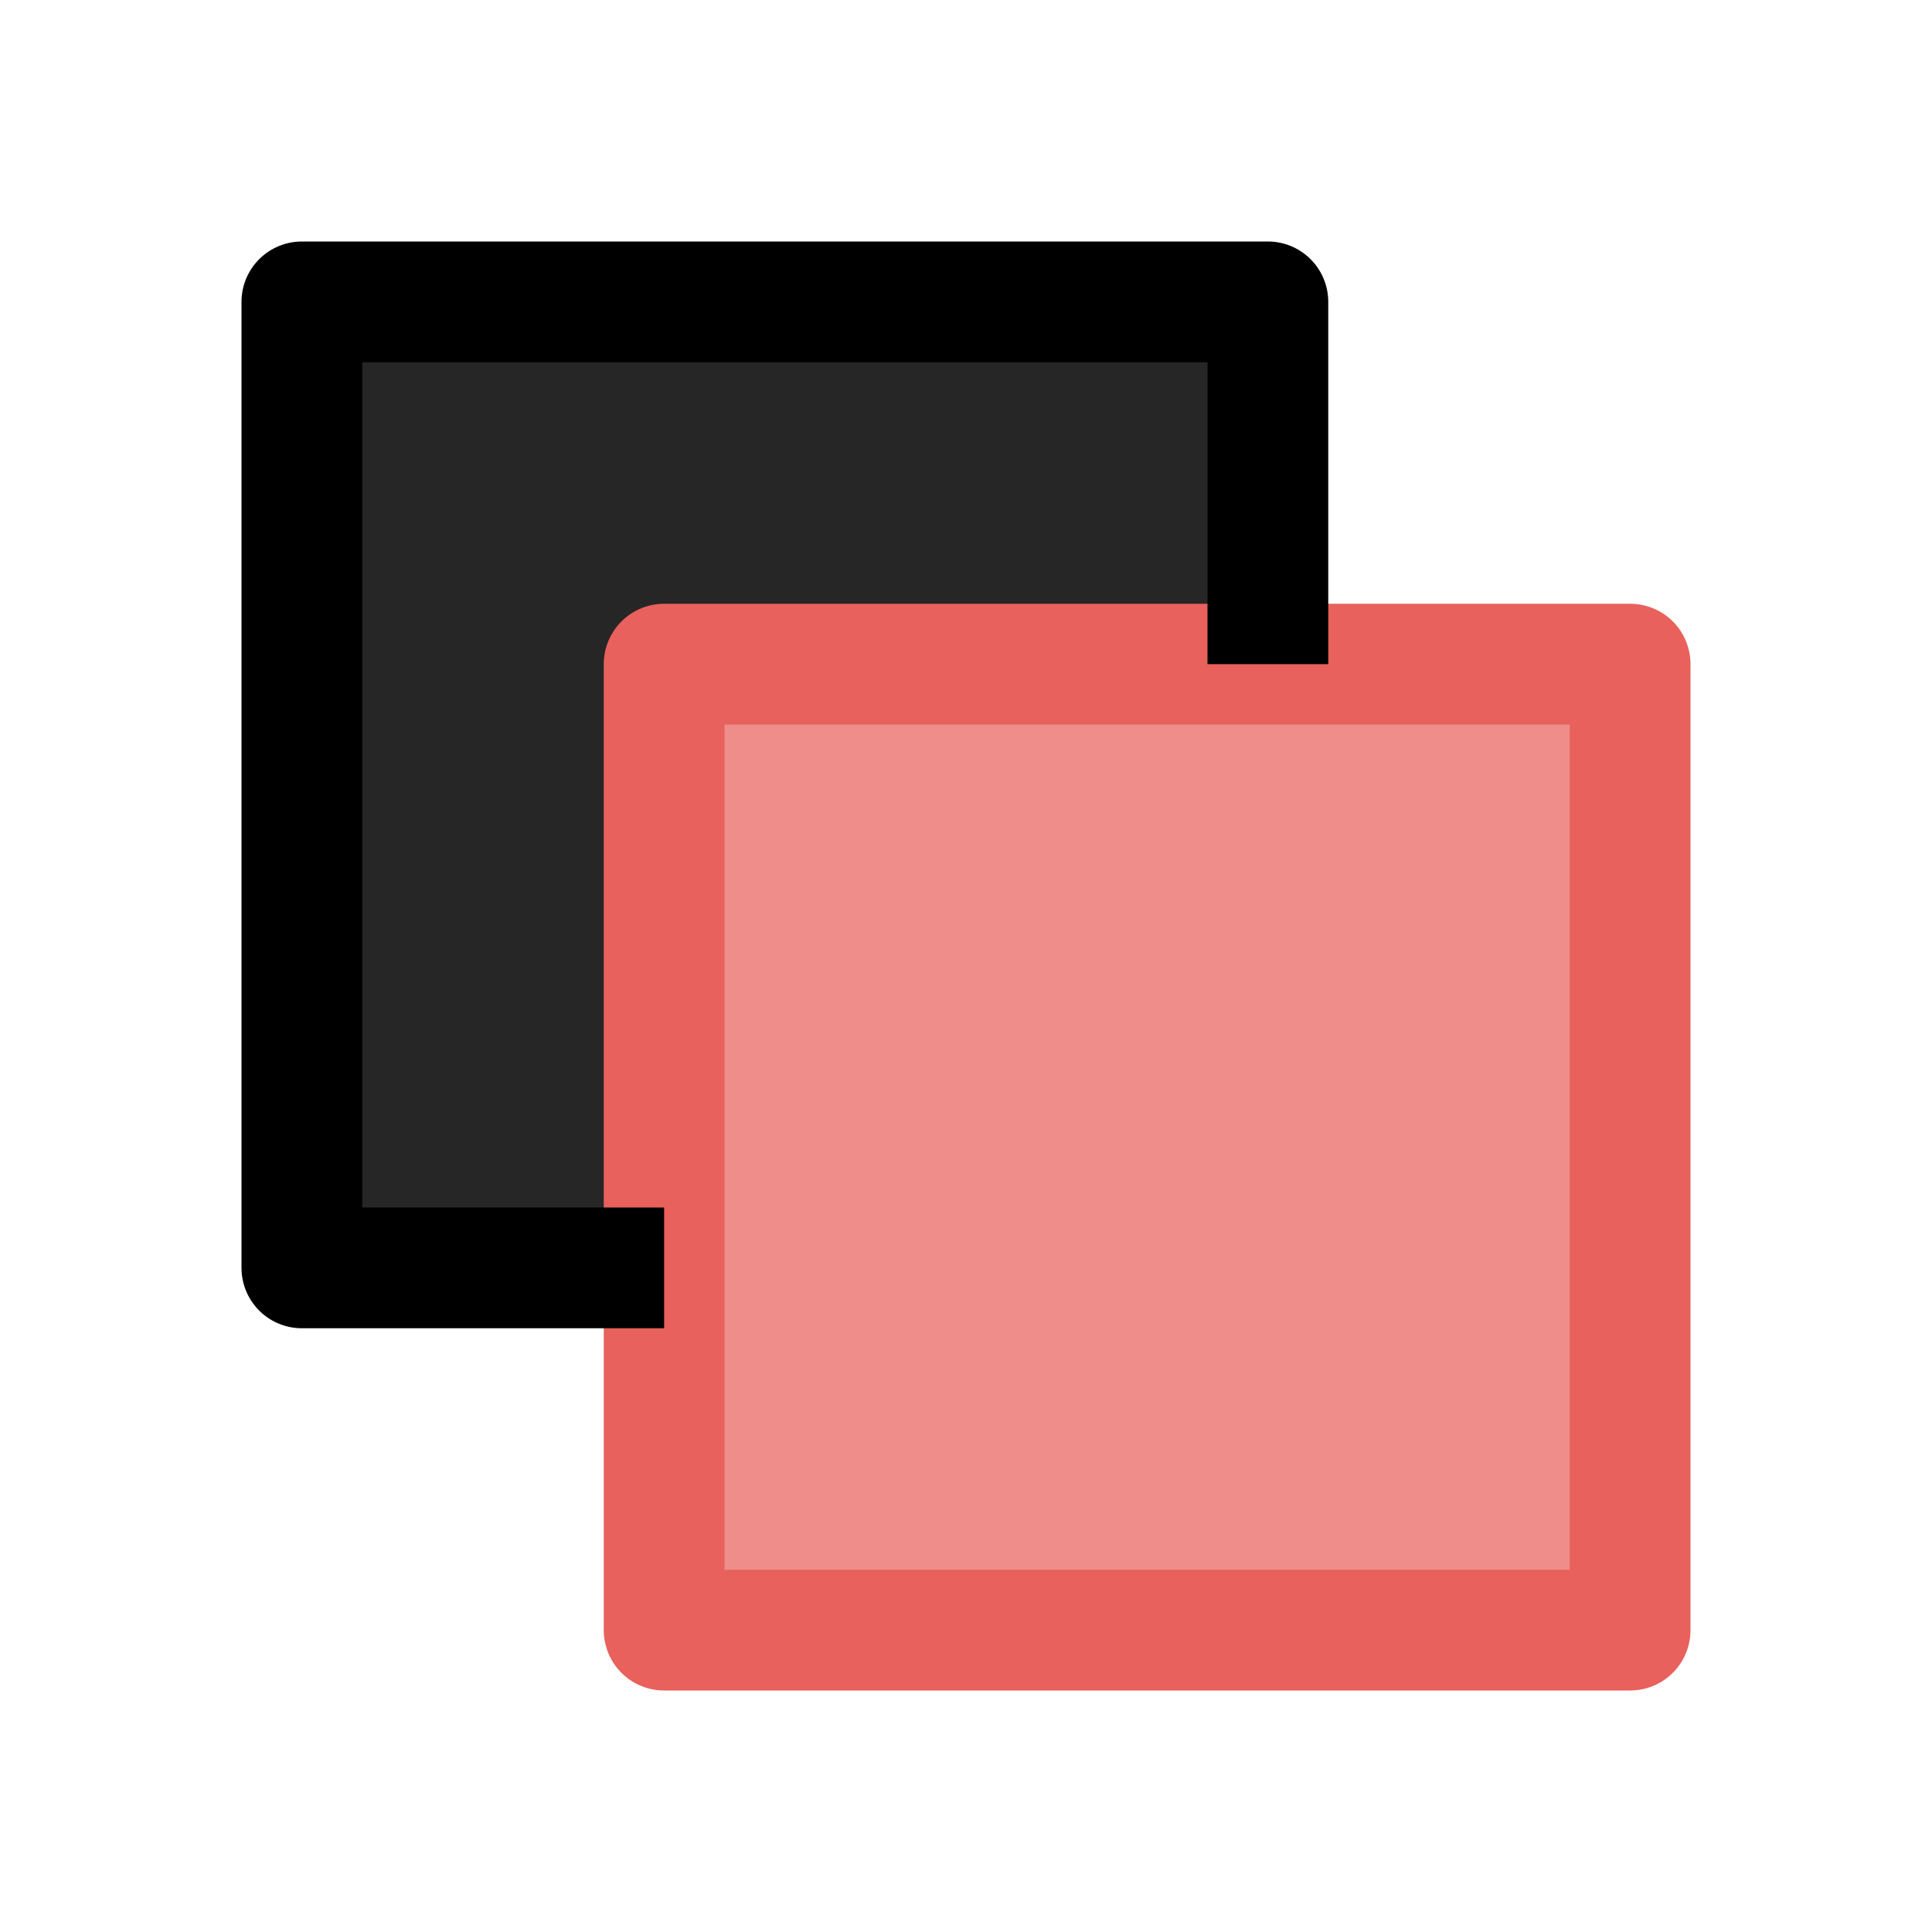
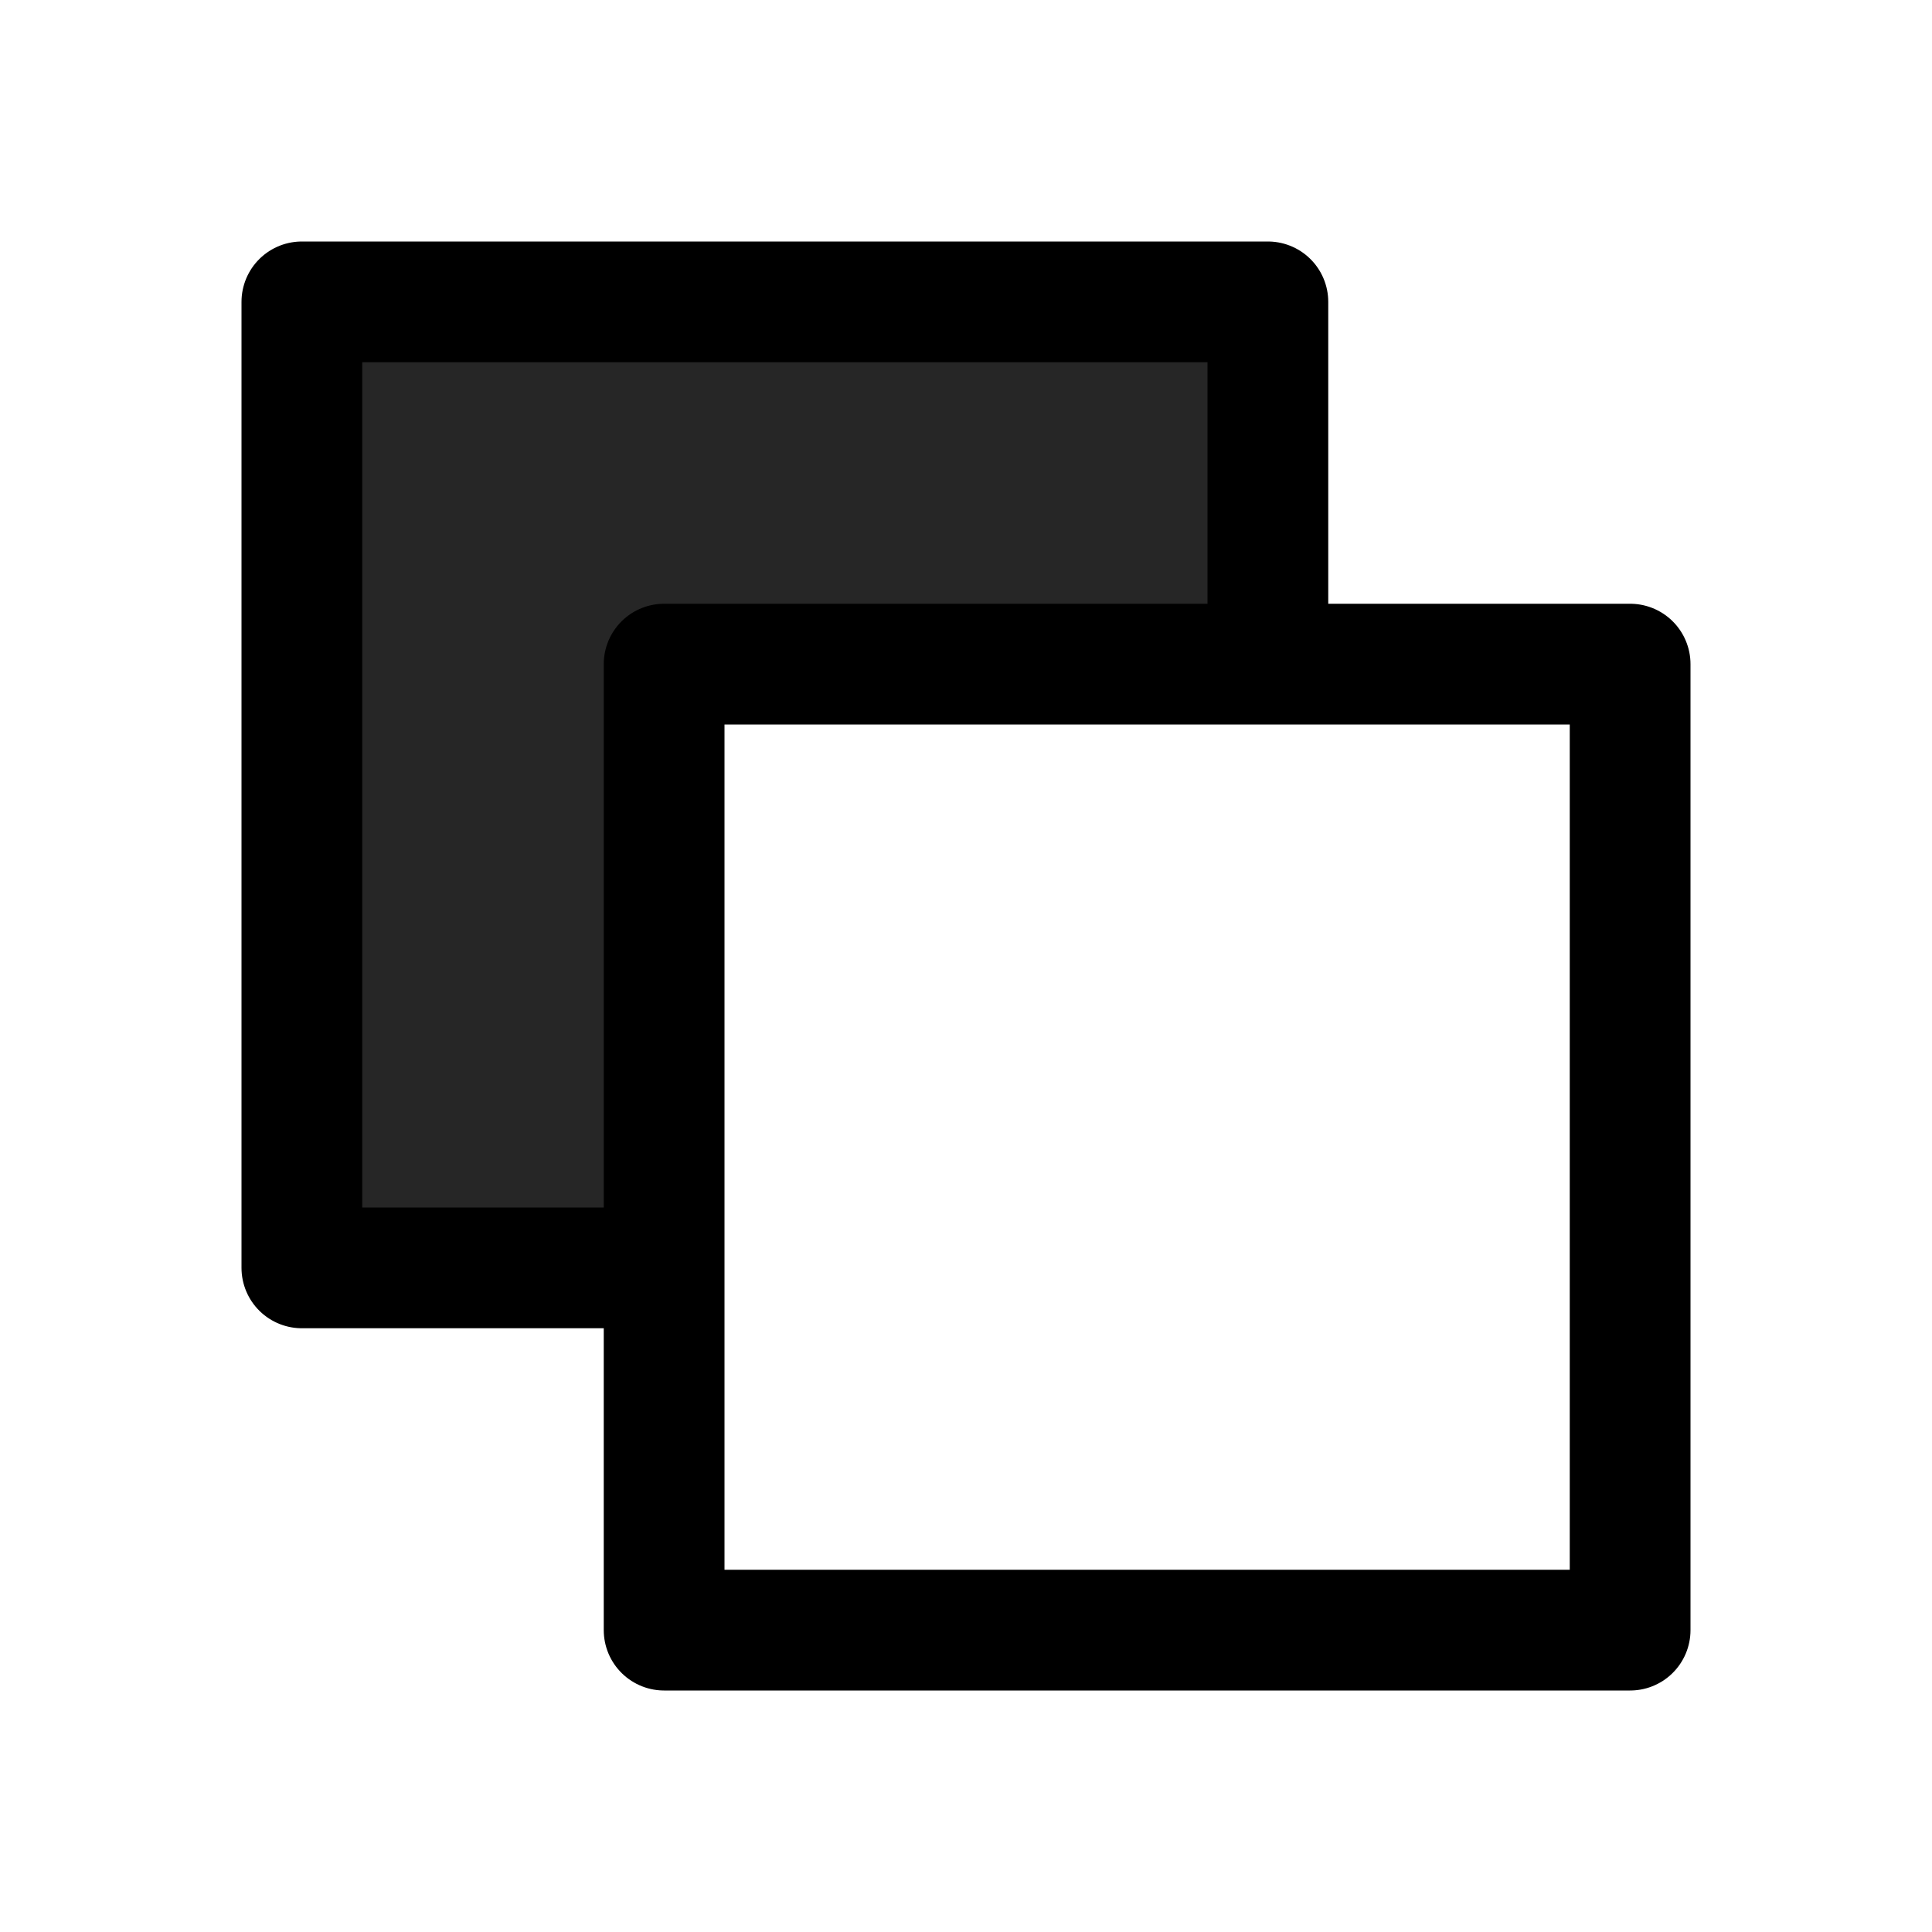
<svg xmlns="http://www.w3.org/2000/svg" width="32" height="32" viewBox="0 0 32 32" fill="none" stroke="currentColor" stroke-width="2" stroke-linecap="round" stroke-linejoin="round">
  <path d="M5 5 H21 V11 H11 V21 H5 Z" fill="currentColor" stroke="none" fill-opacity="0.85" />
-   <rect x="11" y="11" width="16" height="16" fill="#e8615c" stroke="none" fill-opacity="0.72" />
-   <rect x="11" y="11" width="16" height="16" stroke="#e8615c" />
+   <rect x="11" y="11" width="16" height="16" />
  <path d="M21 11 V5 H5 V21 H11" stroke-linecap="butt" />
</svg>
